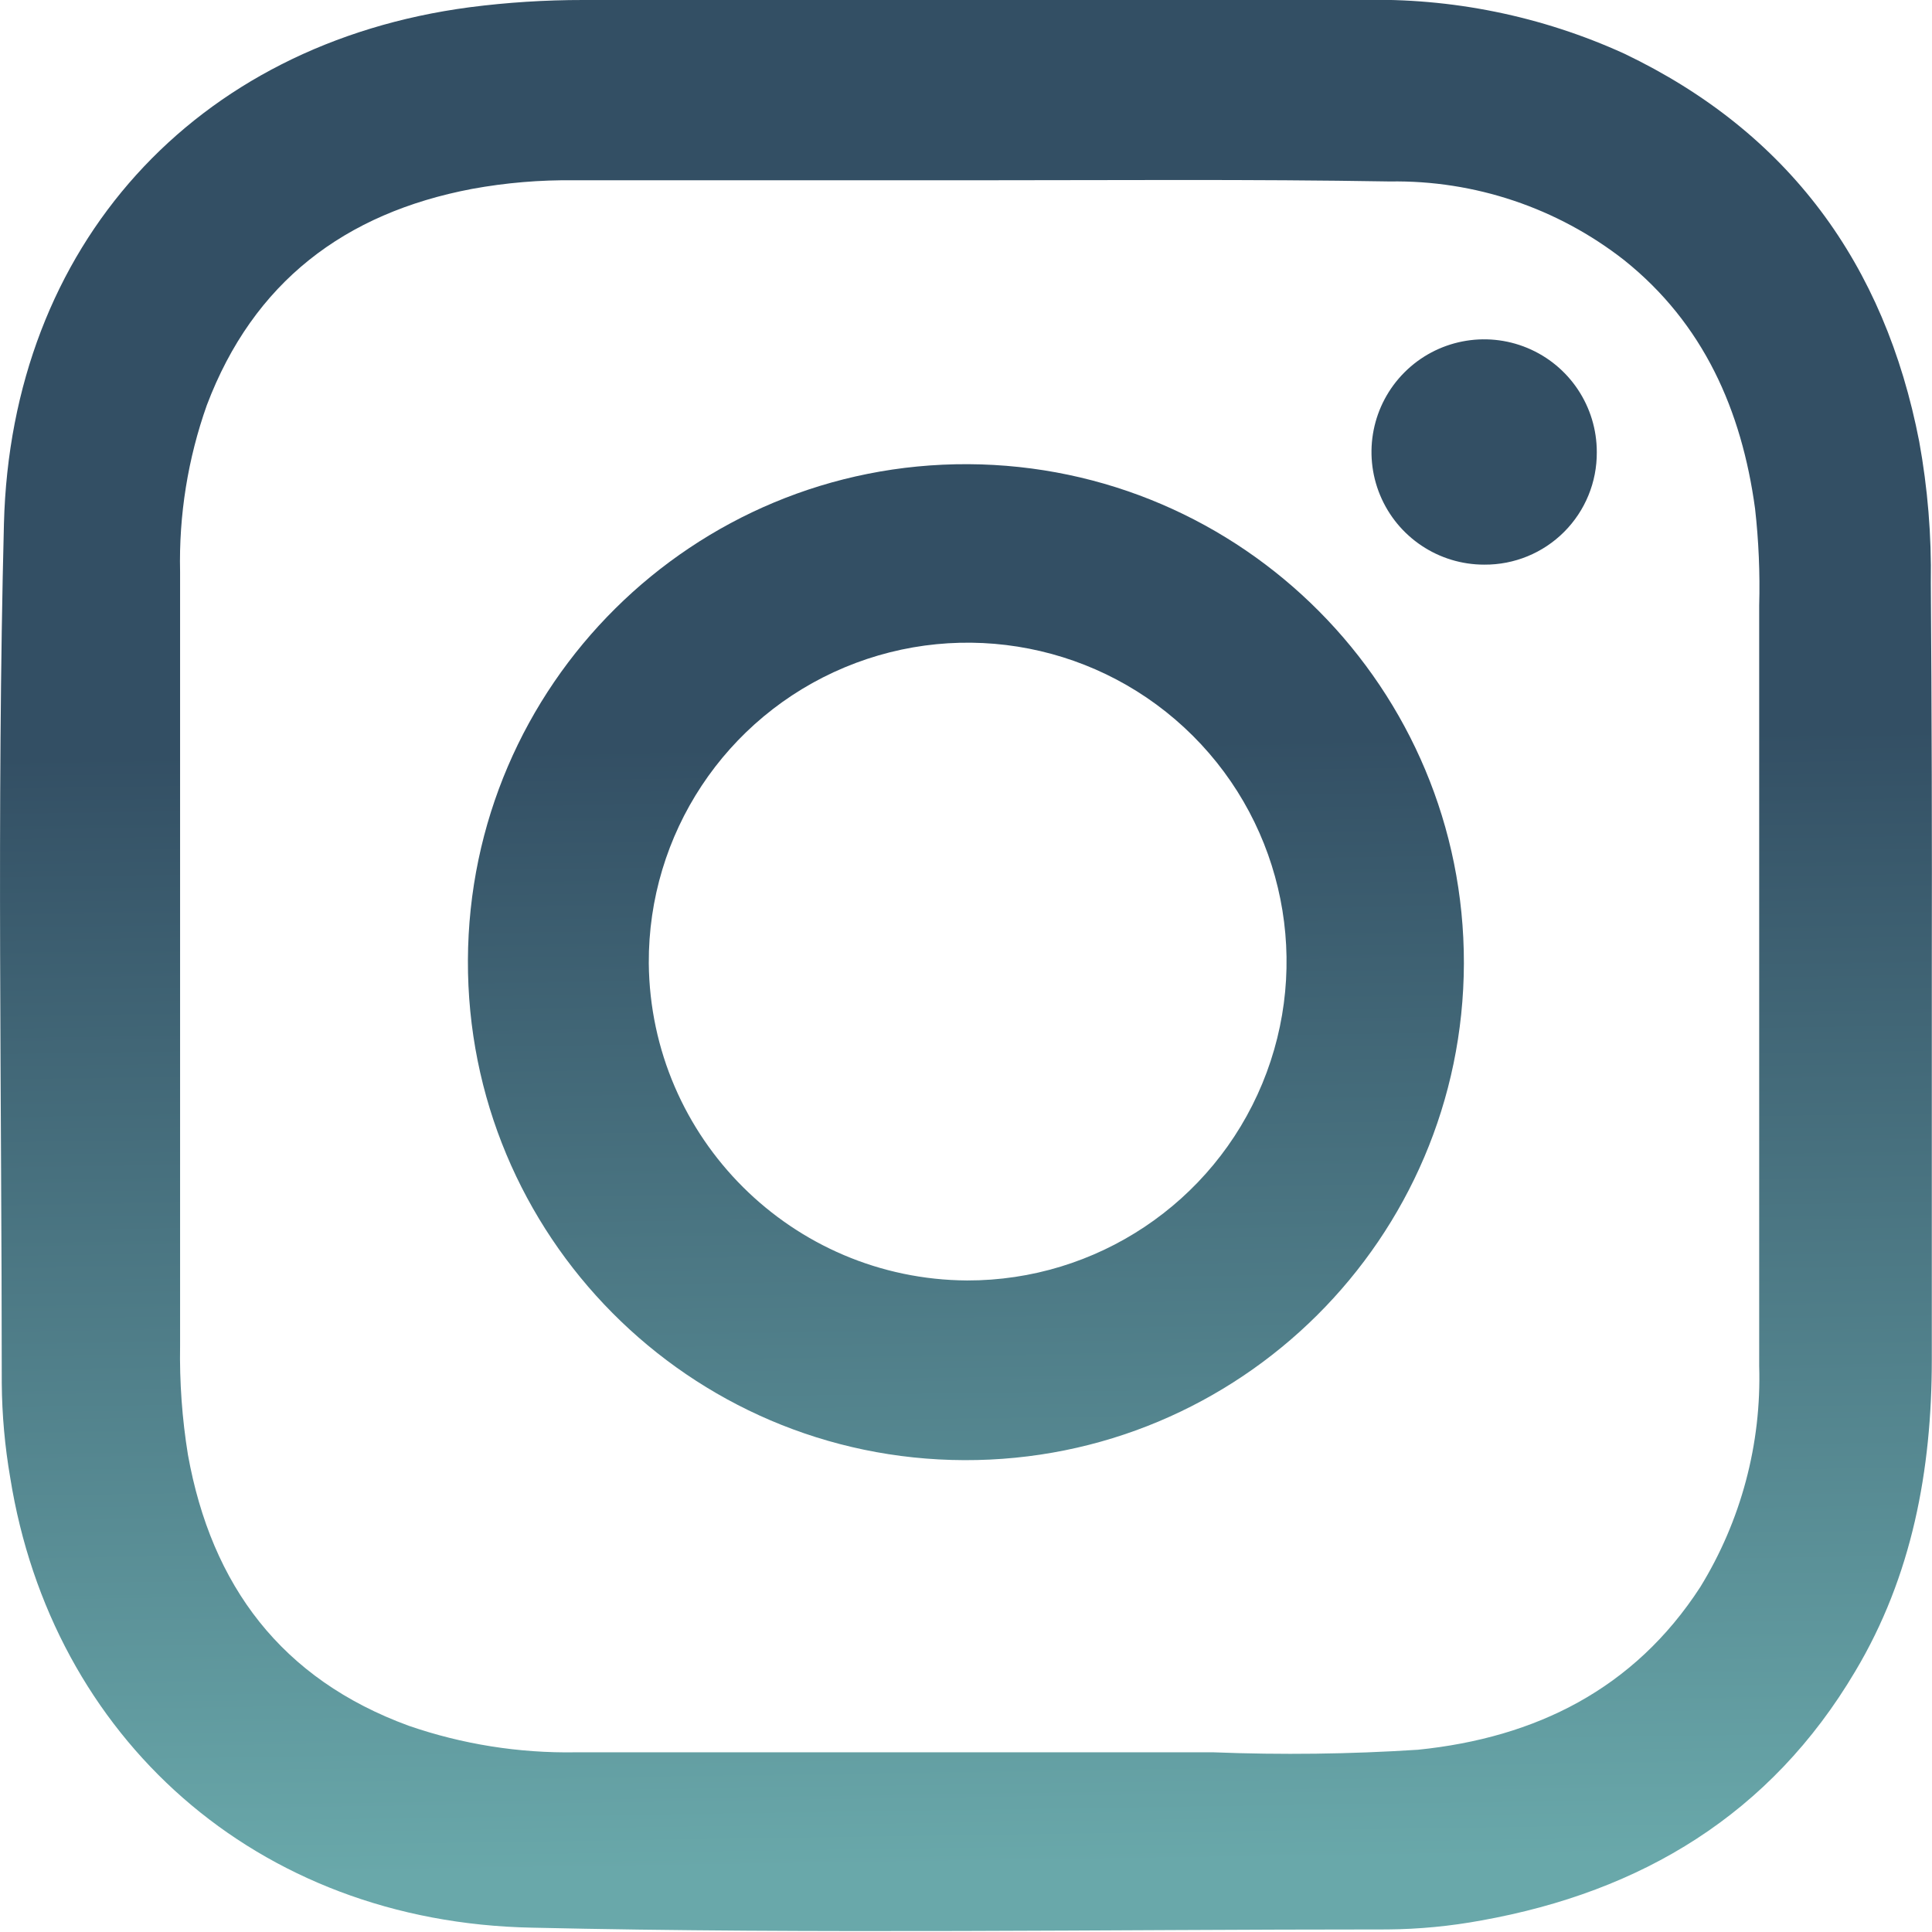
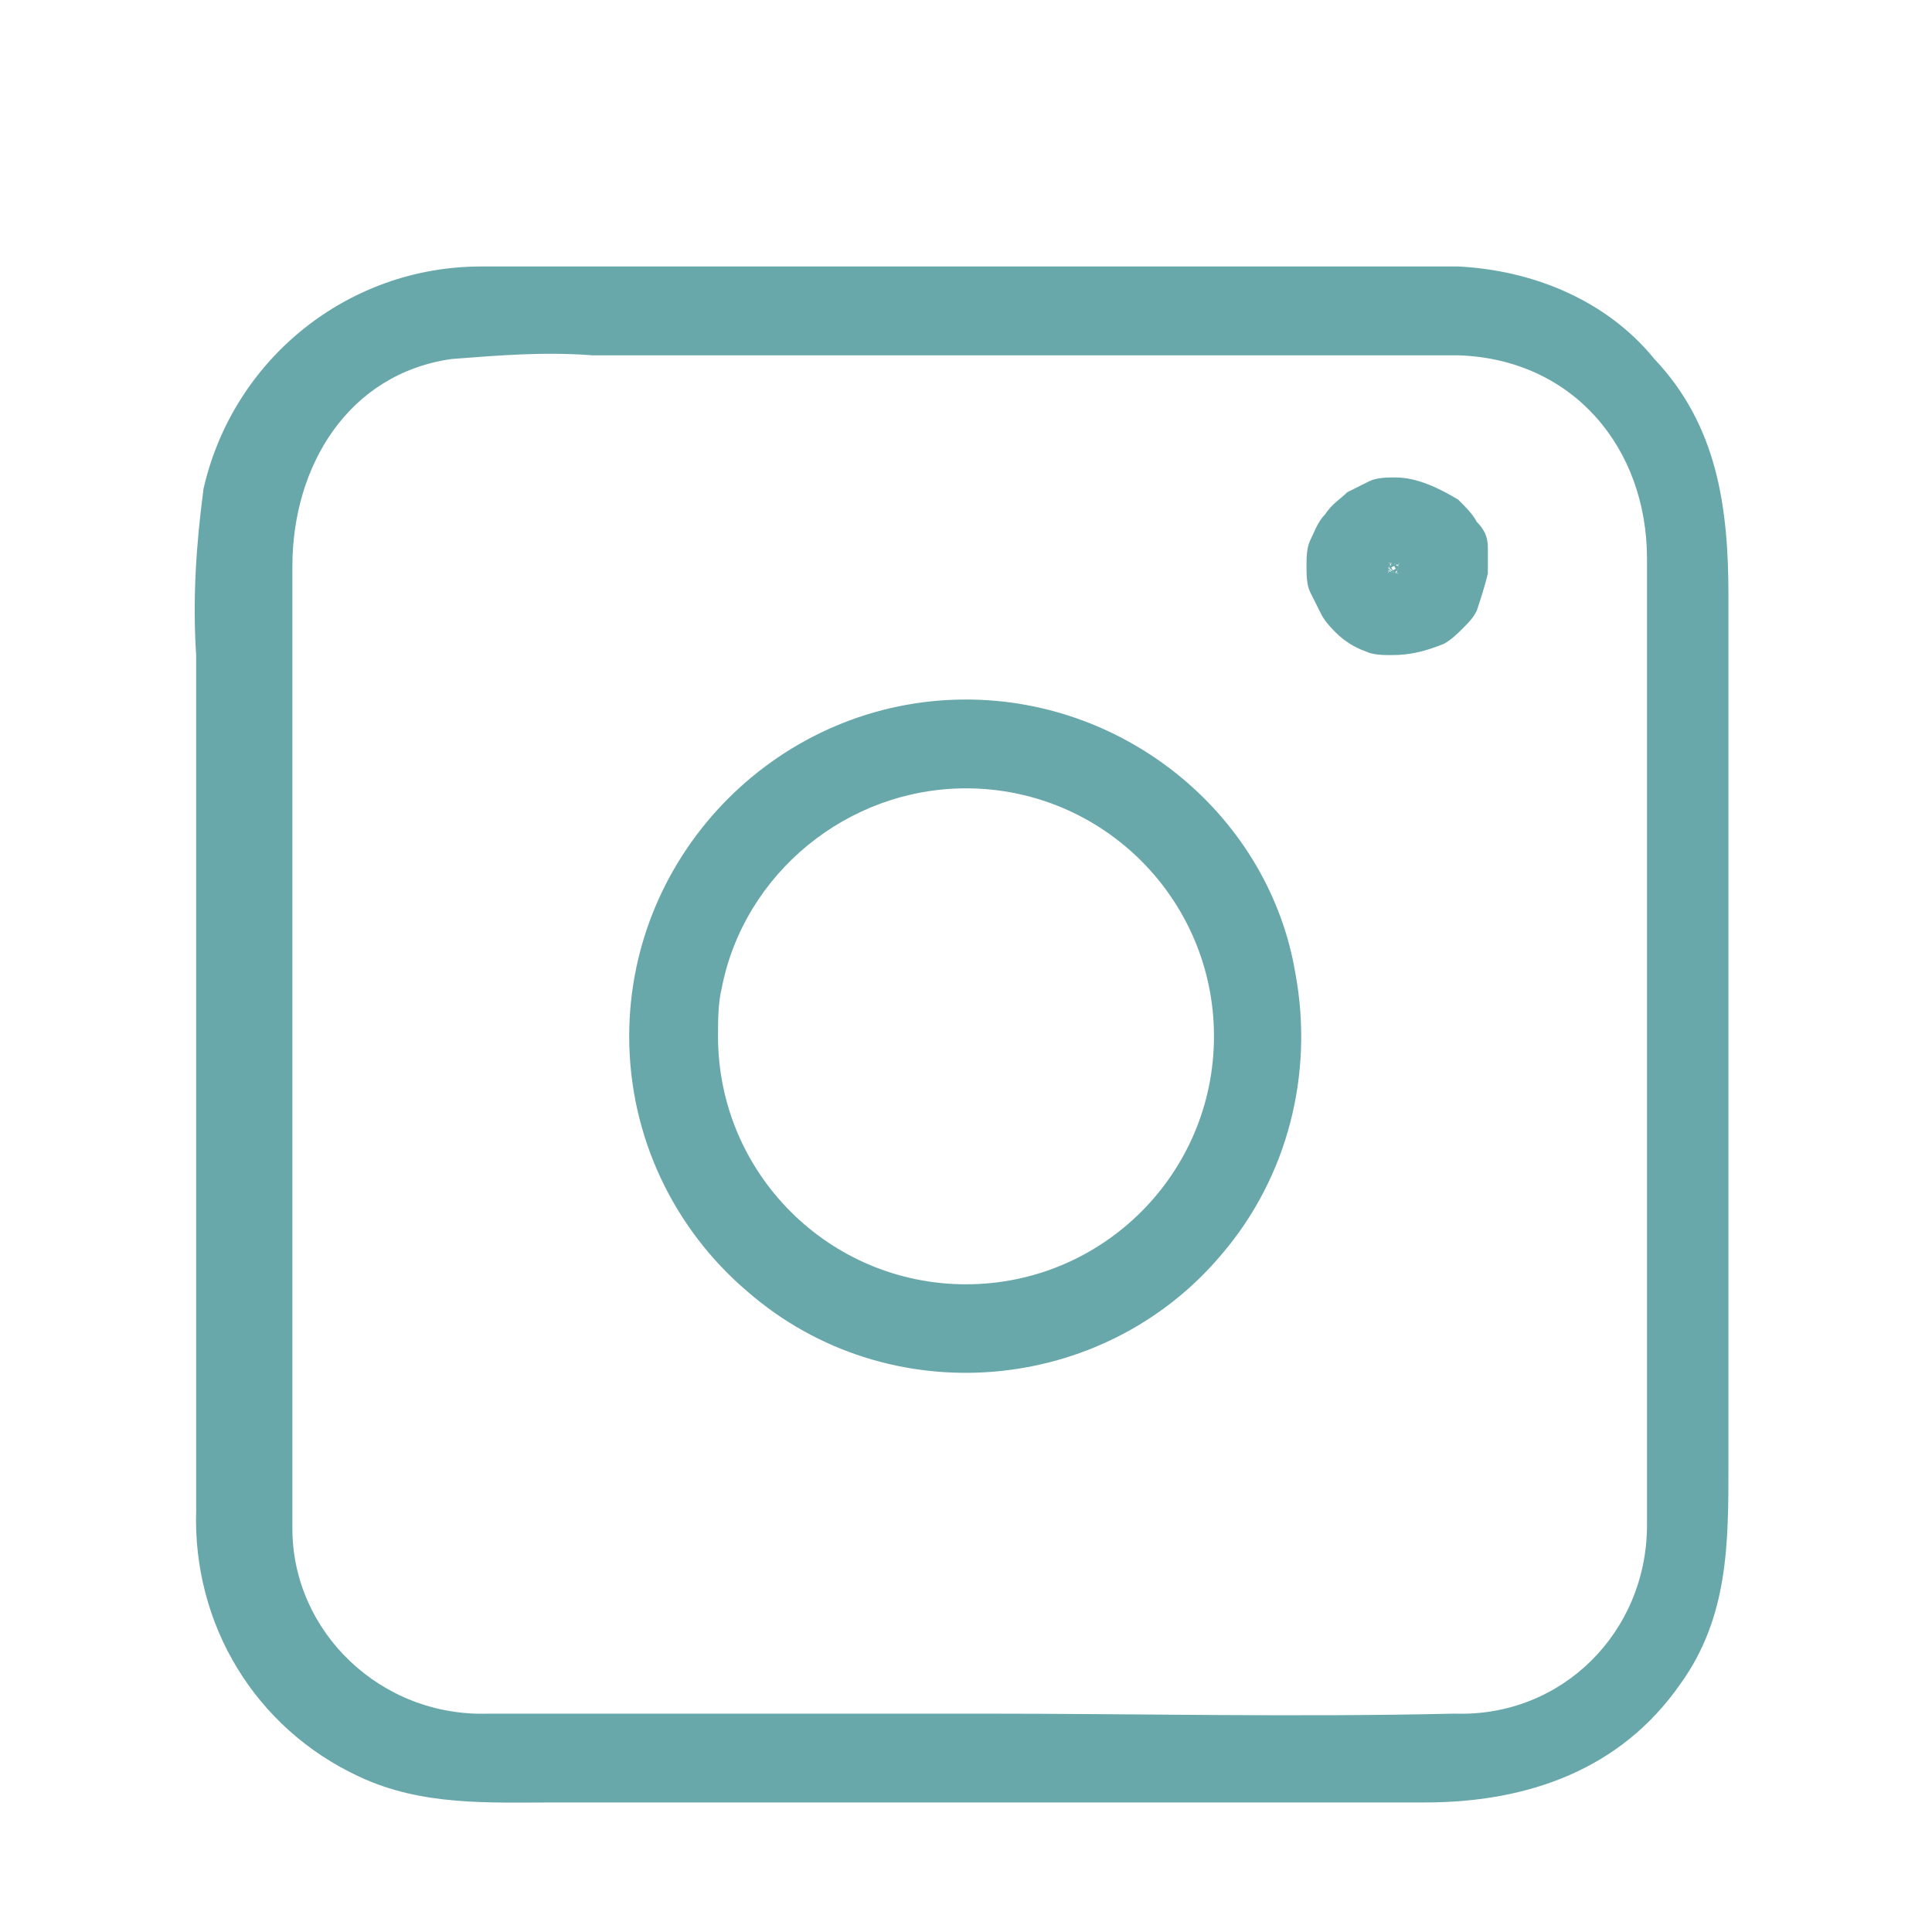
- <svg xmlns="http://www.w3.org/2000/svg" xmlns:xlink="http://www.w3.org/1999/xlink" viewBox="0 0 98.27 98.27">
-   <defs>
-     <style>.cls-1{fill:url(#linear-gradient);}.cls-2{fill:url(#linear-gradient-2);}.cls-3{fill:url(#linear-gradient-3);}</style>
-     <linearGradient id="linear-gradient" x1="49.84" y1="94.93" x2="48.99" y2="37.79" gradientUnits="userSpaceOnUse">
-       <stop offset="0" stop-color="#69a8aa" />
-       <stop offset="1" stop-color="#334f64" />
-     </linearGradient>
-     <linearGradient id="linear-gradient-2" x1="49.8" y1="94.93" x2="48.96" y2="37.79" xlink:href="#linear-gradient" />
-     <linearGradient id="linear-gradient-3" x1="76.53" y1="94.54" x2="75.69" y2="37.39" xlink:href="#linear-gradient" />
-   </defs>
-   <g id="Layer_2" data-name="Layer 2">
-     <g id="Layer_1-2" data-name="Layer 1">
-       <g id="_9NxgDQ.tif" data-name="9NxgDQ.tif">
-         <path class="cls-1" d="M98.26,49.17c0,6.68,0,13.37,0,20,0,5.59-1,11-3.9,15.85-4.3,7.26-10.86,11.2-19,12.66a27.46,27.46,0,0,1-4.79.46c-14.5,0-29,.24-43.5-.09C13,97.78,2.63,88.36.52,75.16a29.62,29.62,0,0,1-.43-4.79C.09,55.8-.17,41.22.2,26.65.56,12.49,9.9,2.22,23.88.37A44.79,44.79,0,0,1,29.67,0Q49.44,0,69.22,0a30.43,30.43,0,0,1,13.4,2.73c8.36,4,13.25,10.7,15,19.73a36.87,36.87,0,0,1,.59,7.19Q98.28,39.41,98.26,49.17Zm-48.88-40H29.22A27,27,0,0,0,24,9.61c-6.47,1.23-11.11,4.74-13.48,11a23.75,23.75,0,0,0-1.36,8.48q0,19.68,0,39.35A31.41,31.41,0,0,0,9.56,74c1.2,6.66,4.76,11.41,11.23,13.78a24.75,24.75,0,0,0,8.49,1.35q16.22,0,32.44,0A100.21,100.21,0,0,0,72.12,89c6-.61,11-3.09,14.36-8.27a20.29,20.29,0,0,0,3-11.25c0-12.89,0-25.79,0-38.68a35.3,35.3,0,0,0-.21-4.93c-.68-5-2.62-9.41-6.66-12.64a18.84,18.84,0,0,0-11.92-4C63.63,9.11,56.51,9.17,49.38,9.17Z" />
-         <path class="cls-2" d="M74.46,49A25.33,25.33,0,1,1,49.25,23.61,25.35,25.35,0,0,1,74.46,49ZM49.19,65.13A16.22,16.22,0,1,0,33,49,16.29,16.29,0,0,0,49.19,65.13Z" />
-         <path class="cls-3" d="M75.5,28.72A5.73,5.73,0,1,1,81.22,23,5.68,5.68,0,0,1,75.5,28.72Z" />
-       </g>
+ <svg xmlns="http://www.w3.org/2000/svg" version="1.1" id="Layer_1" x="0px" y="0px" viewBox="0 0 52.2 52.2" style="enable-background:new 0 0 52.2 52.2;" xml:space="preserve">
+   <style type="text/css">
+ 	.st0{fill:#69A8AA;}
+ 	.st1{fill:none;}
+ </style>
+   <g id="Layer_2_1_">
+     <g id="Layer_2-2">
+       <path class="st0" d="M39.4,7.2c-8.8,0-17.6,0-26.4,0c-3.6,0-6.7,2.5-7.5,6c-0.2,1.5-0.3,3-0.2,4.5v23.1c-0.1,3.1,1.6,5.9,4.4,7.2    c1.7,0.8,3.5,0.7,5.3,0.7h23.5c2.8,0,5.3-0.9,6.9-3.2c1.3-1.8,1.3-3.8,1.3-5.9V16.1c0-2.4-0.3-4.6-2-6.4    C43.4,8.1,41.4,7.3,39.4,7.2c-1.5,0-1.5,2.4,0,2.4c3.1,0.1,5.1,2.5,5.1,5.5c0,1.7,0,3.4,0,5.1V37c0,1.4,0,2.8,0,4.2    c0,2.9-2.3,5.2-5.2,5.1c0,0,0,0,0,0c-4.3,0.1-8.6,0-12.8,0c-4.4,0-8.9,0-13.3,0c-2.9,0.1-5.3-2.2-5.3-5c0,0,0-0.1,0-0.1    c0-1.3,0-2.5,0-3.8V15.3c0-2.7,1.5-5.2,4.3-5.6c1.3-0.1,2.5-0.2,3.8-0.1h23.5c0.7,0,1.2-0.5,1.2-1.2S40,7.2,39.4,7.2z" />
+       <path class="st0" d="M26.1,18.9c-5,0-9.1,4.1-9.1,9.1c0,2.7,1.2,5.2,3.2,6.9c3.8,3.3,9.6,2.8,12.8-1c1.8-2.1,2.5-4.9,2-7.6    C34.3,22.1,30.5,18.9,26.1,18.9c-0.7,0-1.2,0.5-1.2,1.2c0,0.7,0.5,1.2,1.2,1.2c3.7,0,6.7,3,6.7,6.7c0,3.7-3,6.7-6.7,6.7    c-3.7,0-6.7-3-6.7-6.7c0-0.4,0-0.9,0.1-1.3c0.6-3.1,3.4-5.4,6.6-5.4c0.7,0,1.2-0.5,1.2-1.2C27.3,19.4,26.8,18.9,26.1,18.9z" />
+       <path class="st0" d="M37.7,12.9c-0.2,0-0.5,0-0.7,0.1c-0.2,0.1-0.4,0.2-0.6,0.3c-0.2,0.2-0.4,0.3-0.6,0.6    c-0.2,0.2-0.3,0.5-0.4,0.7c-0.1,0.2-0.1,0.5-0.1,0.7c0,0.2,0,0.5,0.1,0.7c0.1,0.2,0.2,0.4,0.3,0.6c0.1,0.2,0.3,0.4,0.4,0.5    c0.2,0.2,0.5,0.4,0.8,0.5c0.2,0.1,0.5,0.1,0.7,0.1c0.5,0,0.9-0.1,1.4-0.3c0.2-0.1,0.4-0.3,0.5-0.4c0.2-0.2,0.3-0.3,0.4-0.5    c0.1-0.3,0.2-0.6,0.3-1c0-0.2,0-0.5,0-0.7c0-0.3-0.1-0.5-0.3-0.7c-0.1-0.2-0.3-0.4-0.5-0.6C38.9,13.2,38.3,12.9,37.7,12.9    c-0.7,0-1.2,0.5-1.2,1.2l0,0c0,0.3,0.1,0.6,0.3,0.8c0.2,0.2,0.5,0.3,0.8,0.3h0.2l-0.3,0c0.1,0,0.2,0,0.3,0.1l-0.3-0.1    c0.1,0,0.2,0.1,0.3,0.2l-0.2-0.2c0.1,0.1,0.1,0.1,0.2,0.2l-0.2-0.2c0.1,0.1,0.1,0.2,0.2,0.3l-0.1-0.3c0,0.1,0.1,0.2,0.1,0.3l0-0.3    c0,0.1,0,0.2,0,0.3l0-0.3c0,0.1,0,0.2-0.1,0.3l0.1-0.3c0,0.1-0.1,0.2-0.2,0.3l0.2-0.2c-0.1,0.1-0.1,0.1-0.2,0.2l0.2-0.2    c-0.1,0.1-0.2,0.1-0.3,0.2l0.3-0.1c-0.1,0-0.2,0.1-0.3,0.1l0.3,0h-0.3l0.3,0c-0.1,0-0.2,0-0.3-0.1l0.3,0.1c-0.1,0-0.2-0.1-0.3-0.2    l0.2,0.2c-0.1-0.1-0.2-0.1-0.2-0.2l0.2,0.2c-0.1-0.1-0.1-0.2-0.2-0.3l0.1,0.3c0-0.1-0.1-0.2-0.1-0.3l0,0.3c0-0.1,0-0.2,0-0.3    l0,0.3c0-0.1,0-0.2,0.1-0.3l-0.1,0.3c0-0.1,0.1-0.2,0.2-0.3l-0.2,0.2c0.1-0.1,0.1-0.1,0.2-0.2l-0.2,0.2c0.1-0.1,0.2-0.1,0.3-0.2    l-0.3,0.1c0.1,0,0.2-0.1,0.3-0.1l-0.3,0h0.2c0.3,0,0.6-0.1,0.9-0.3c0.5-0.5,0.4-1.2,0-1.7C38.3,13.1,38,12.9,37.7,12.9L37.7,12.9z    " />
    </g>
  </g>
+   <rect x="0" class="st1" width="52.2" height="52.2" />
</svg>
